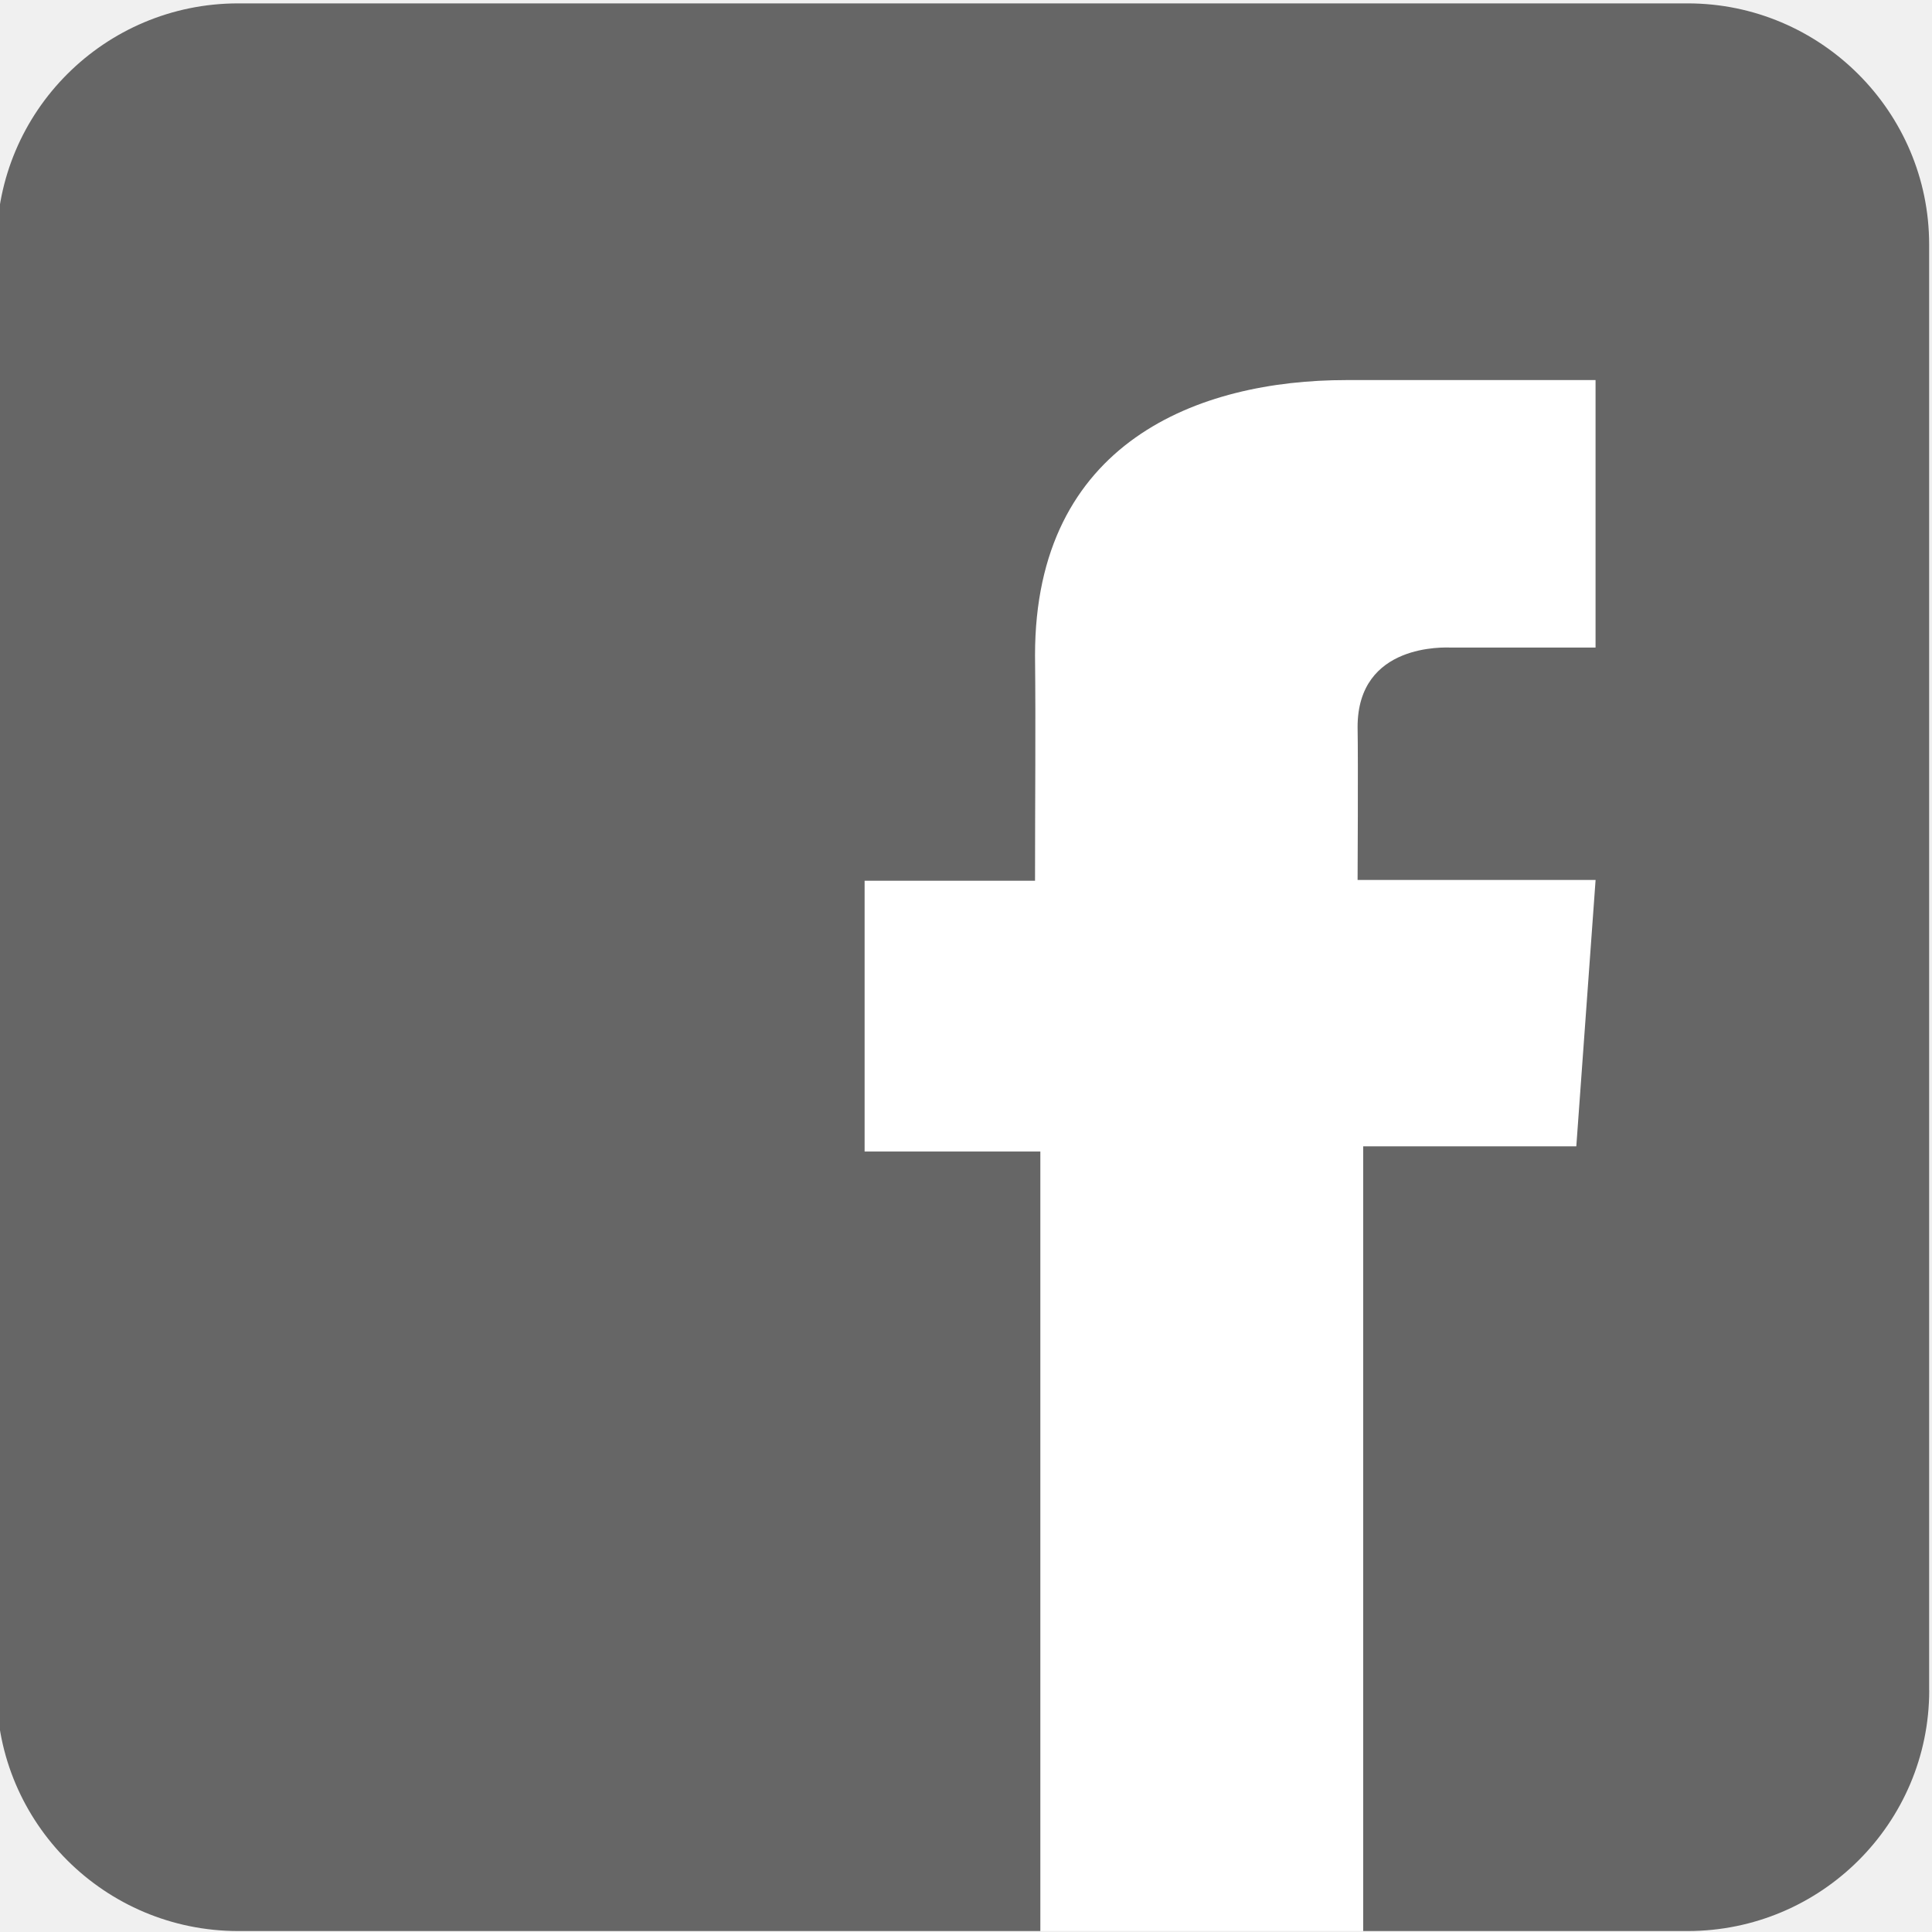
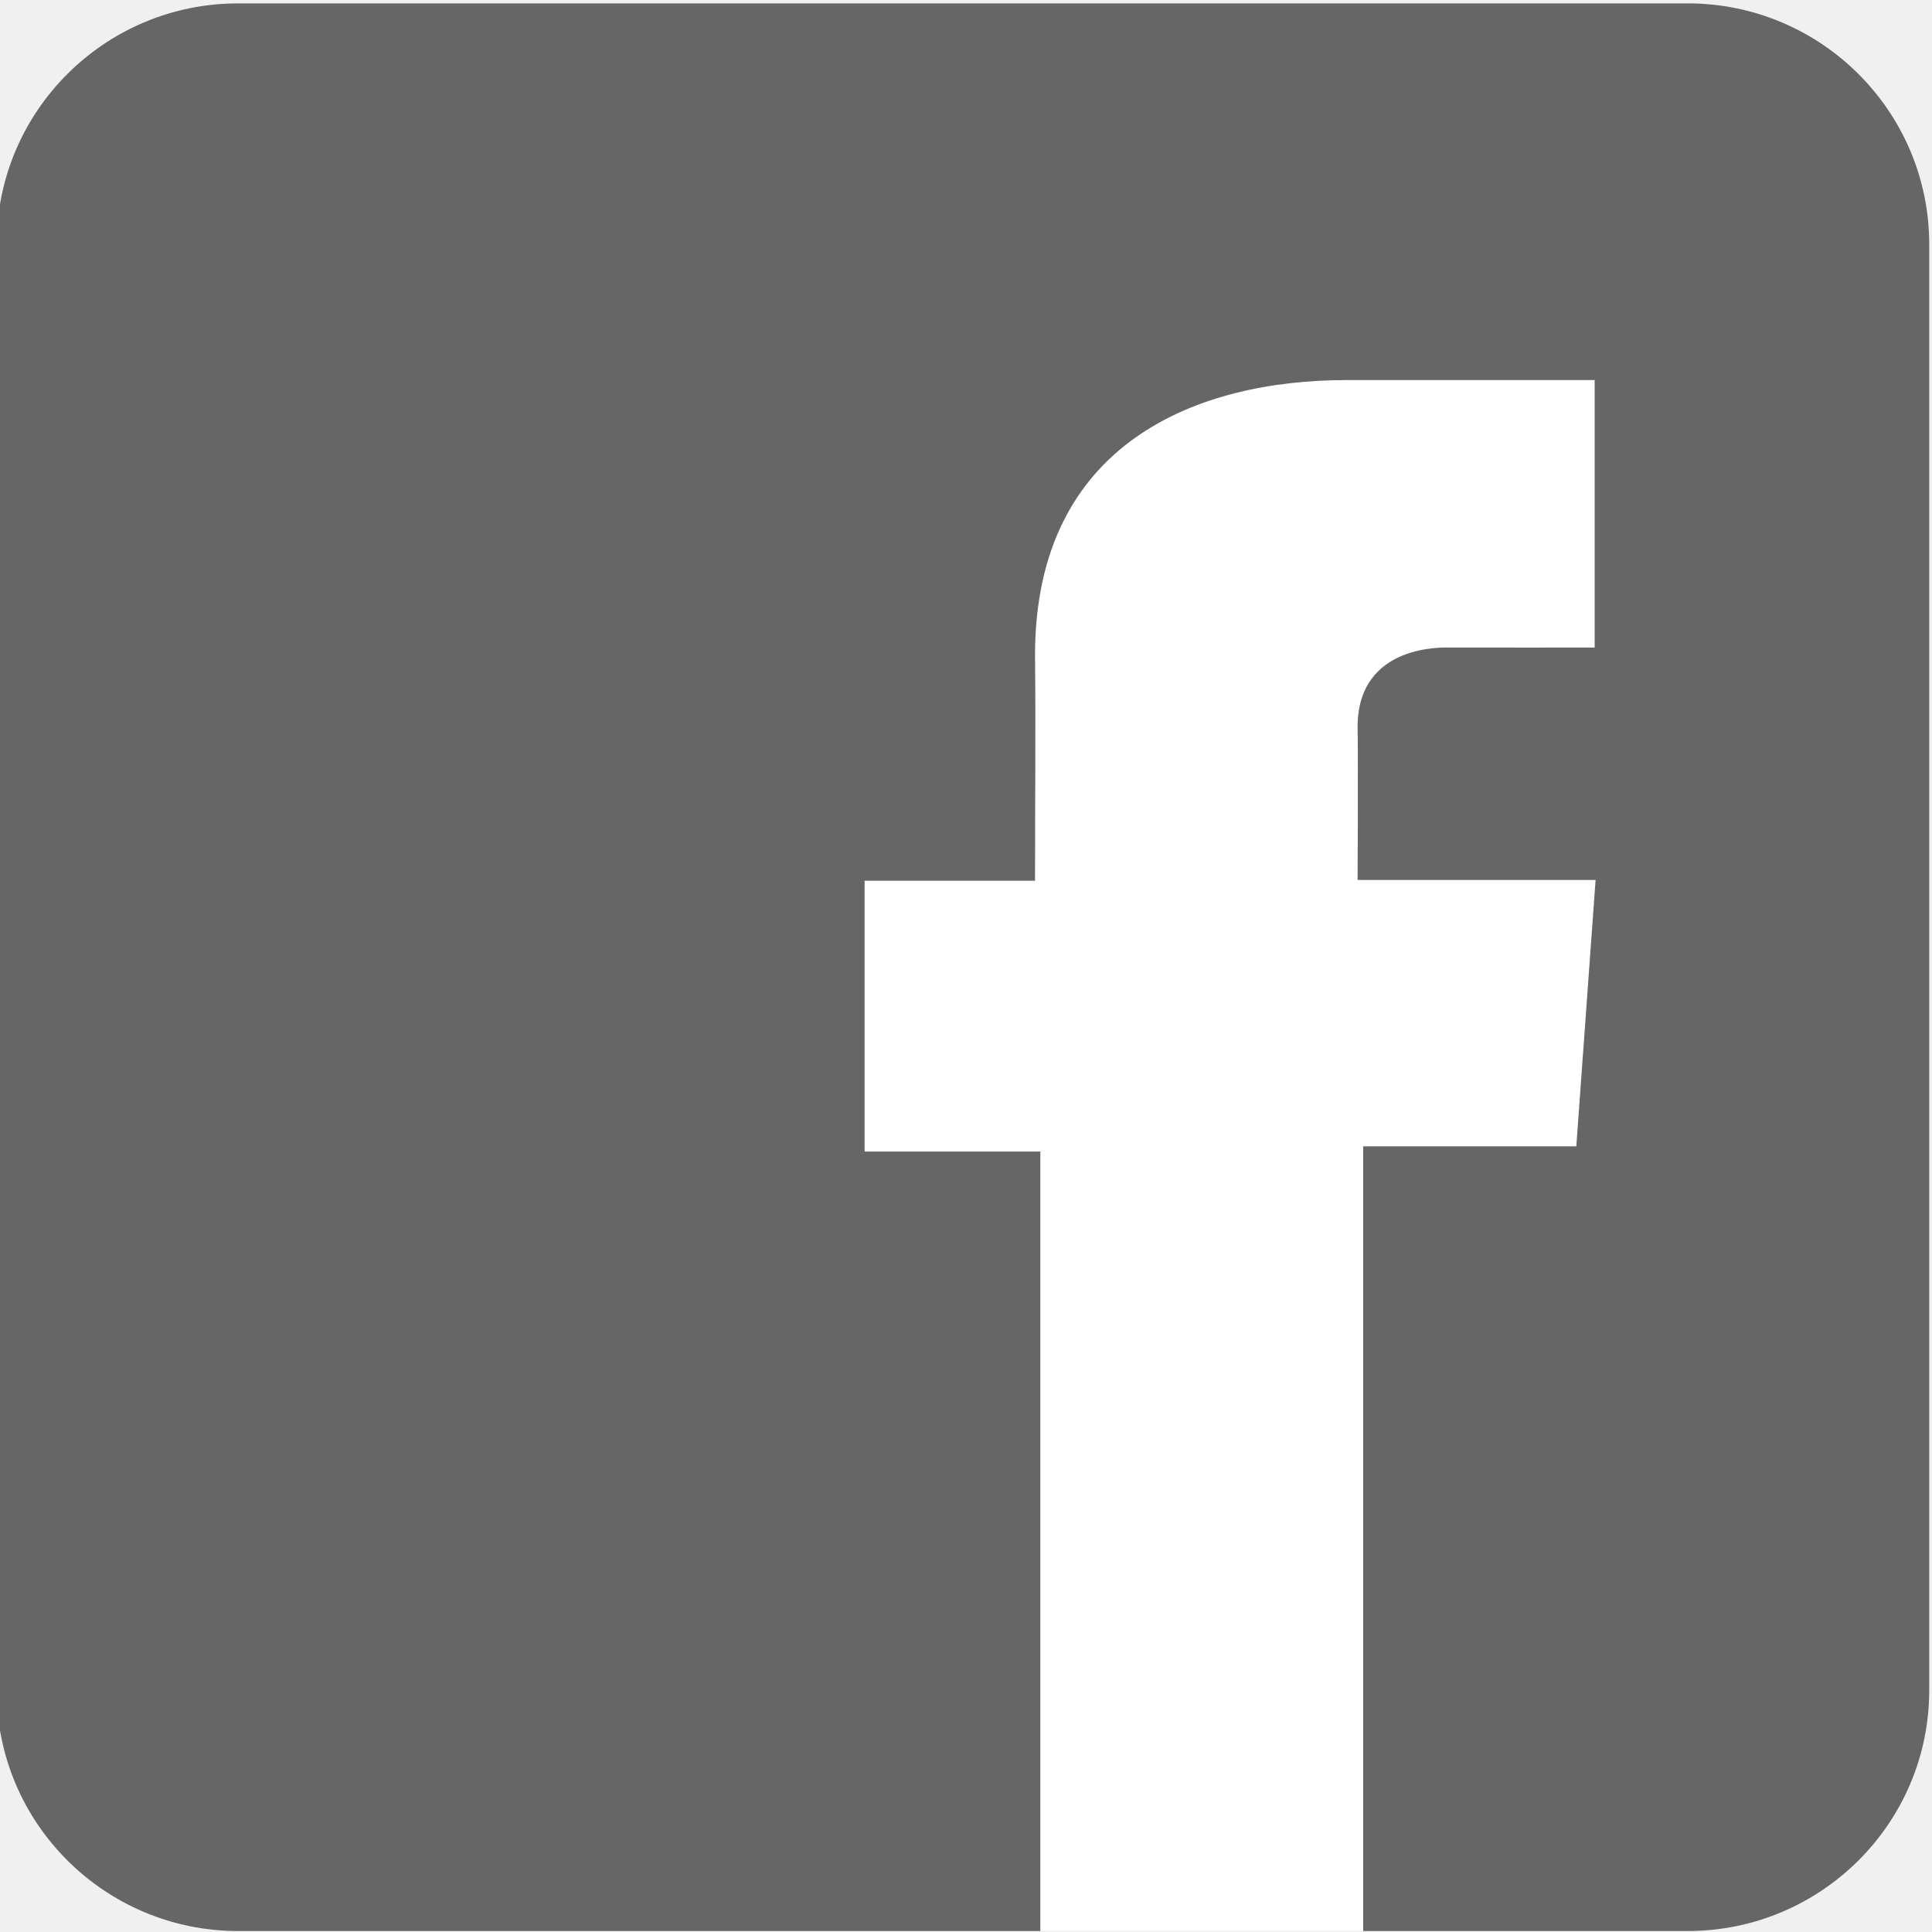
- <svg xmlns="http://www.w3.org/2000/svg" version="1.1" id="Icon" width="24px" height="24px" x="0px" y="0px" viewBox="-14 -14 48 48" enable-background="new -14 -14 48 48" xml:space="preserve">
-   <path fill="#666" d="M33.931 27.993c0 3.304-2.689 5.983-6.002 5.983H-8.082c-3.315 0-6.001-2.683-6.001-5.983V-7.928 c0-3.308 2.687-5.988 6.001-5.988h36.011c3.312 0 6 2.7 6 5.988V27.993z" />
-   <path fill="#FFFFFF" d="M25.613-4.557c0 0-3.707 0-6.166 0c-3.662 0-7.732 1.535-7.732 6.835c0.019 1.8 0 3.6 0 5.603H7.481 v6.728h4.366v19.37h8.021V14.48h5.295l0.479-6.618h-5.913c0 0 0.016-2.946 0-3.8c0-2.093 2.184-1.974 2.312-1.974 c1.042 0 3.1 0 3.6 0v-6.646H25.613z" />
+ <svg xmlns="http://www.w3.org/2000/svg" version="1.1" id="Icon" x="0px" y="0px" viewBox="-14 -14 48 48" enable-background="new -14 -14 48 48" xml:space="preserve">
+   <path fill="#666" d="M33.931,27.993c0,3.304-2.689,5.983-6.002,5.983H-8.082c-3.315,0-6.001-2.683-6.001-5.983V-7.928  c0-3.308,2.687-5.988,6.001-5.988h36.011c3.312,0,6.002,2.681,6.002,5.988V27.993z" />
+   <path fill="#FFFFFF" d="M25.613-4.557c0,0-3.707,0-6.166,0c-3.662,0-7.732,1.535-7.732,6.835c0.019,1.845,0,3.613,0,5.603H7.481  v6.728h4.366v19.37h8.021V14.48h5.295l0.479-6.618h-5.913c0,0,0.016-2.946,0-3.8c0-2.093,2.184-1.974,2.312-1.974  c1.042,0,3.059,0.003,3.578,0v-6.646H25.613z" />
</svg>
